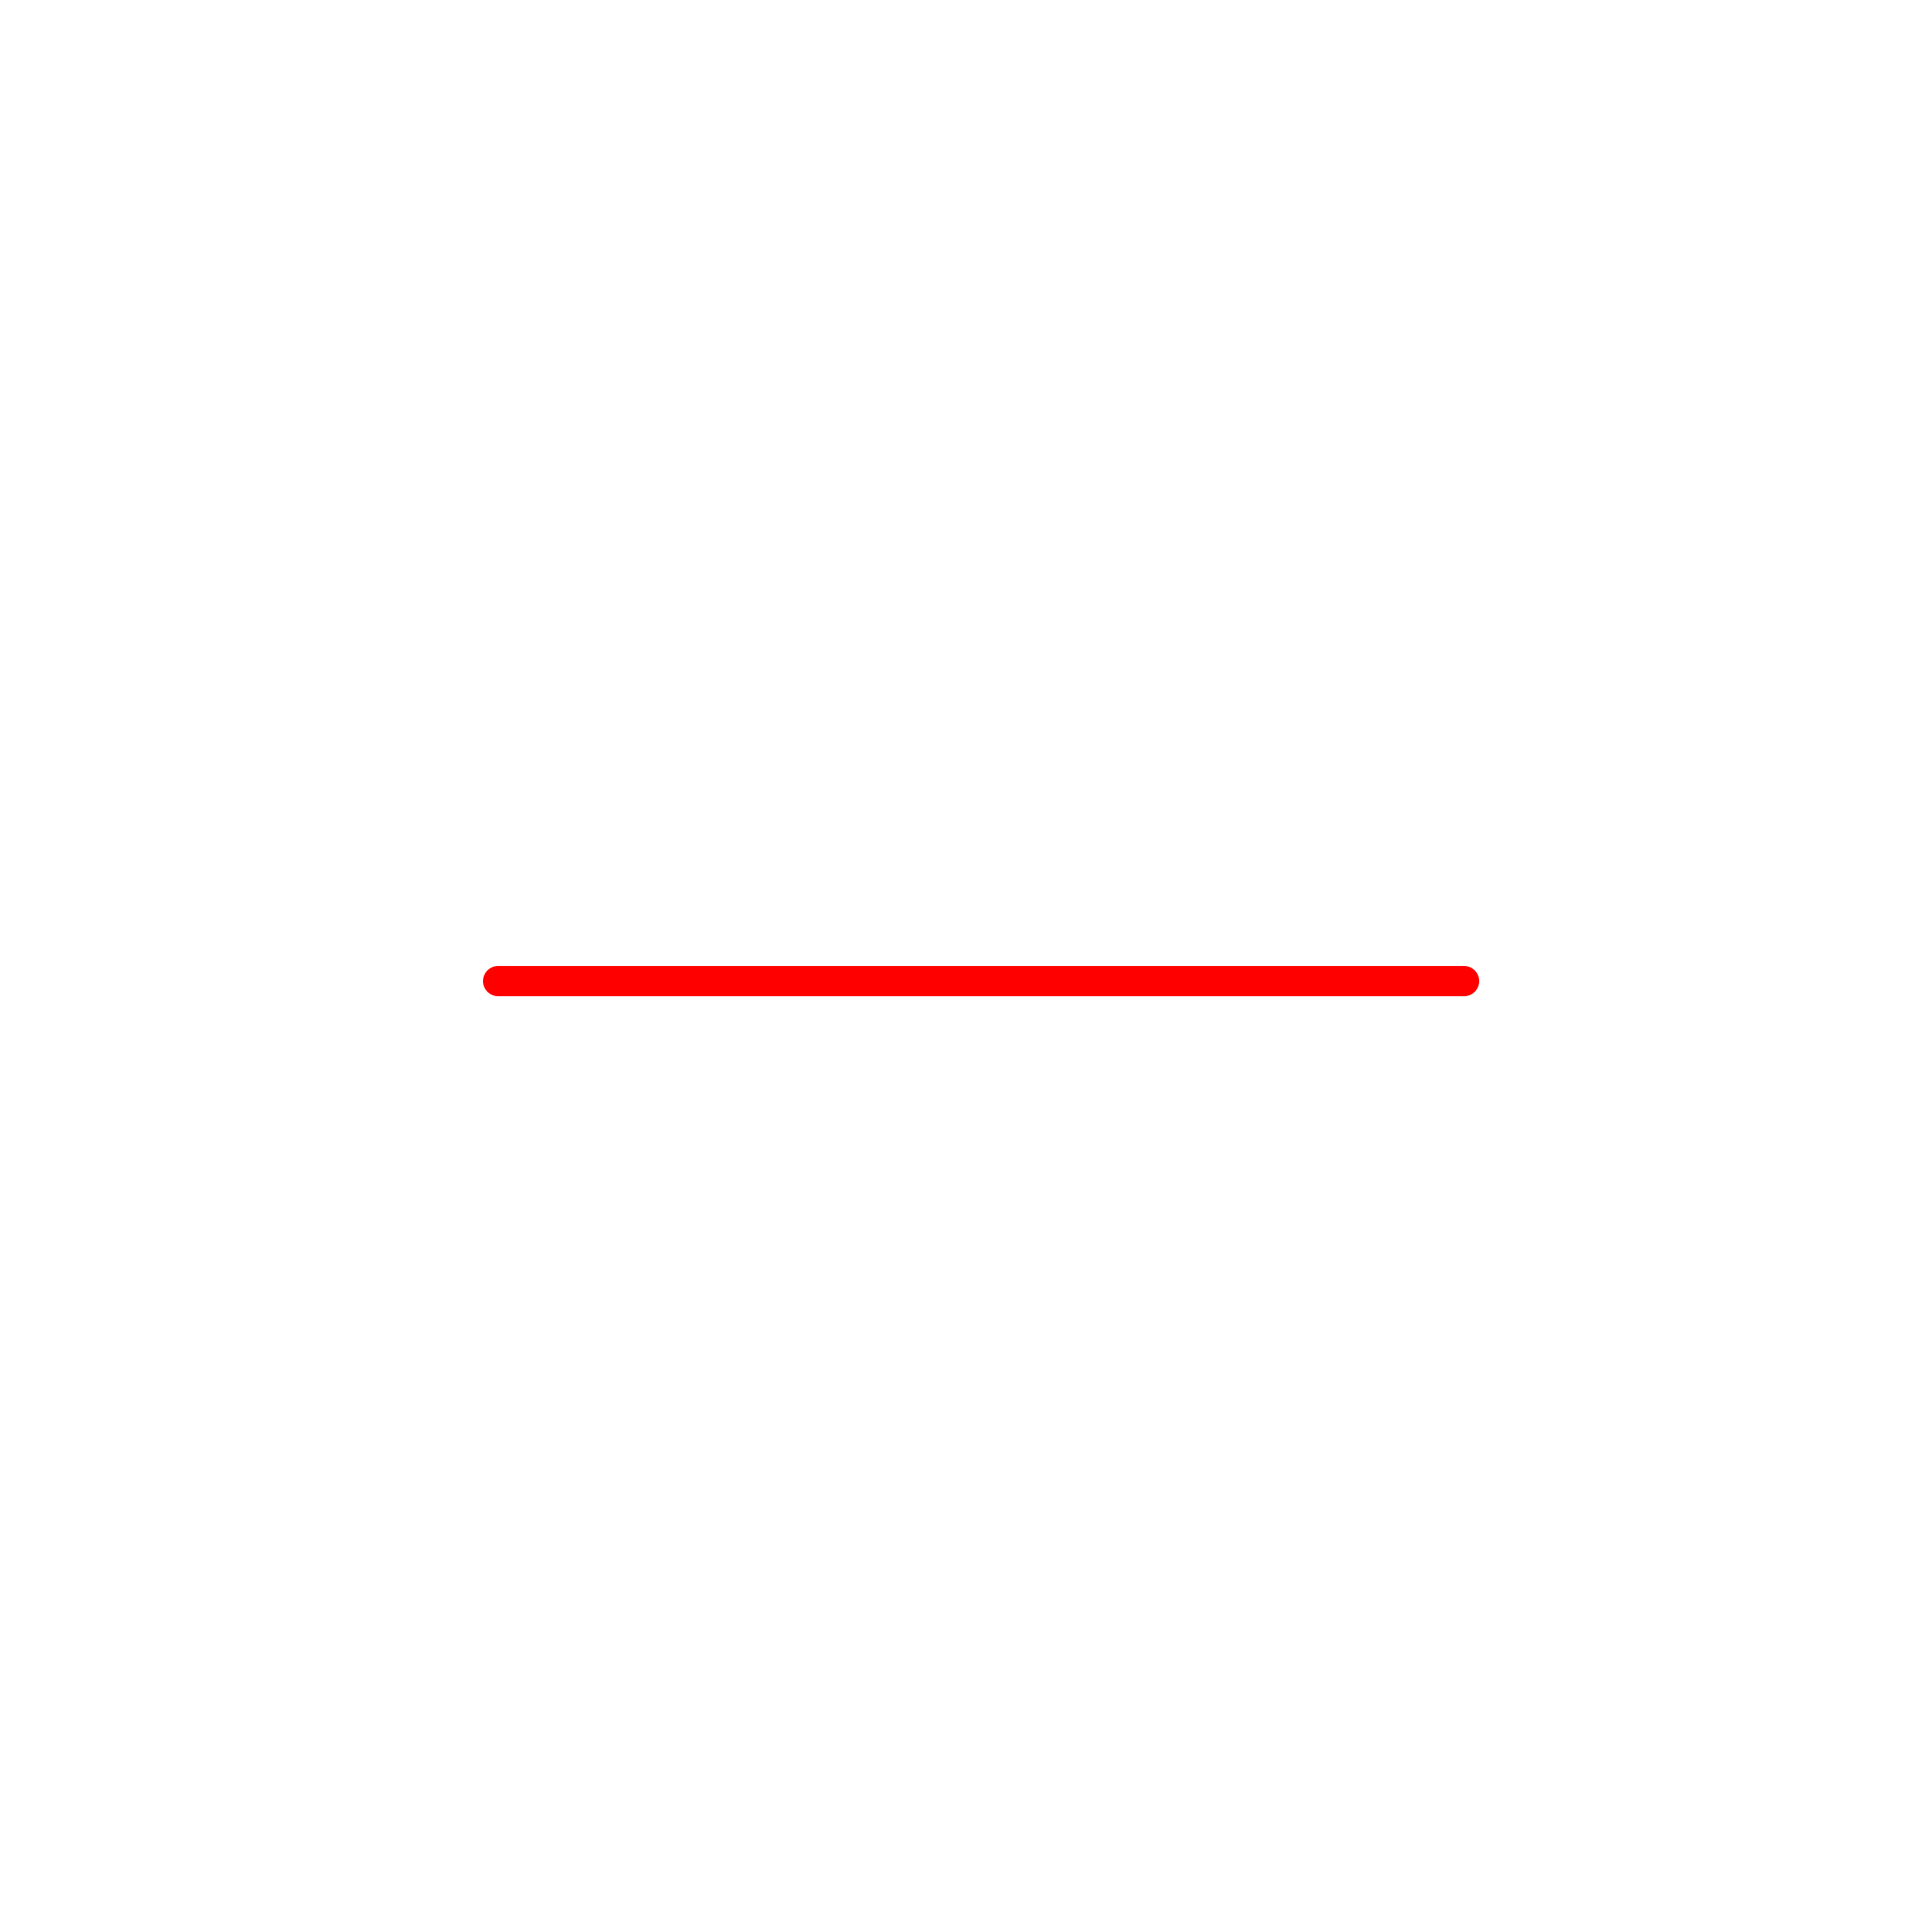
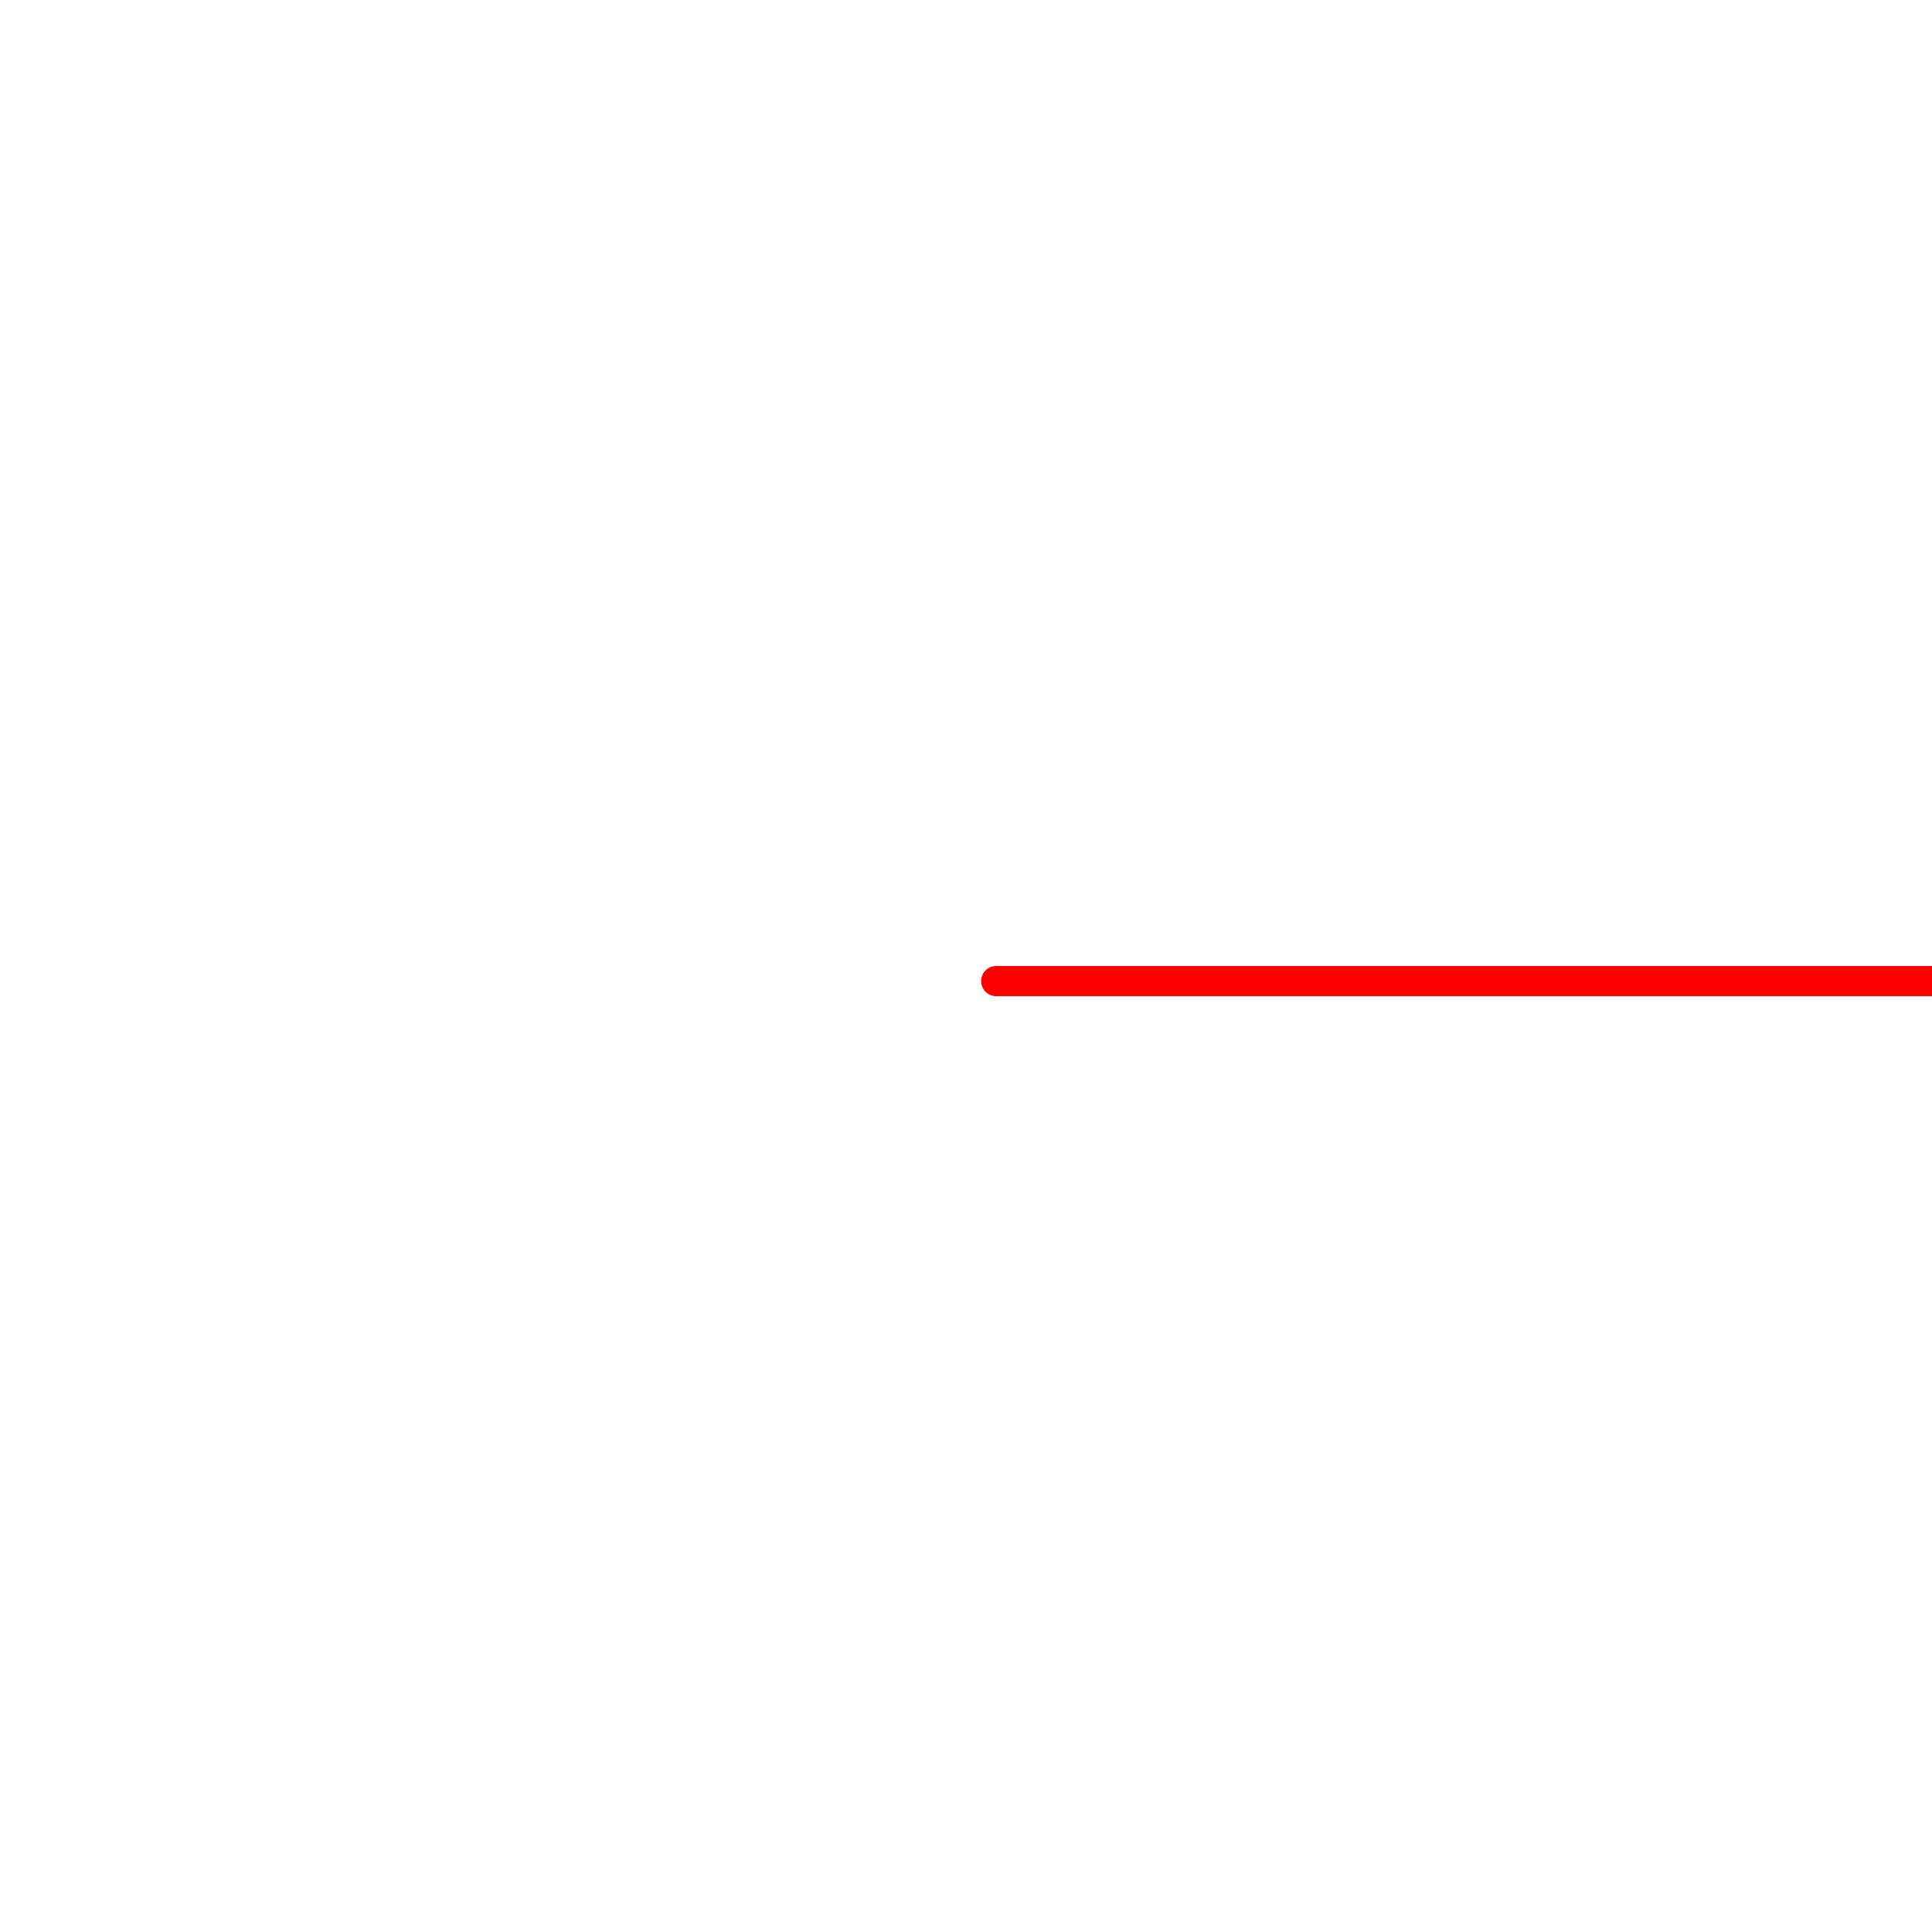
<svg xmlns="http://www.w3.org/2000/svg" height="64" width="64">
  <g transform="translate(16.5,32.5)">
-     <line id="line" x1="0" y1="0" x2="32" y2="0" stroke="red" stroke-linecap="round" stoke-width="1" />
+     <line id="line" x1="0" y1="0" x2="32" y2="0" stroke="red" stroke-linecap="round" stoke-width="1" transform="translate(16.5,0)">
+       <animateTransform attributeName="transform" type="scale" dur=".5s" values="0;1.5;0" repeatCount="indefinite" additive="sum" />
+       <animateTransform attributeName="transform" type="translate" dur=".5s" fill="freeze" values="0,0;-16.5,0;0,0" repeatCount="indefinite" additive="sum" />
+     </line>
  </g>
</svg>
